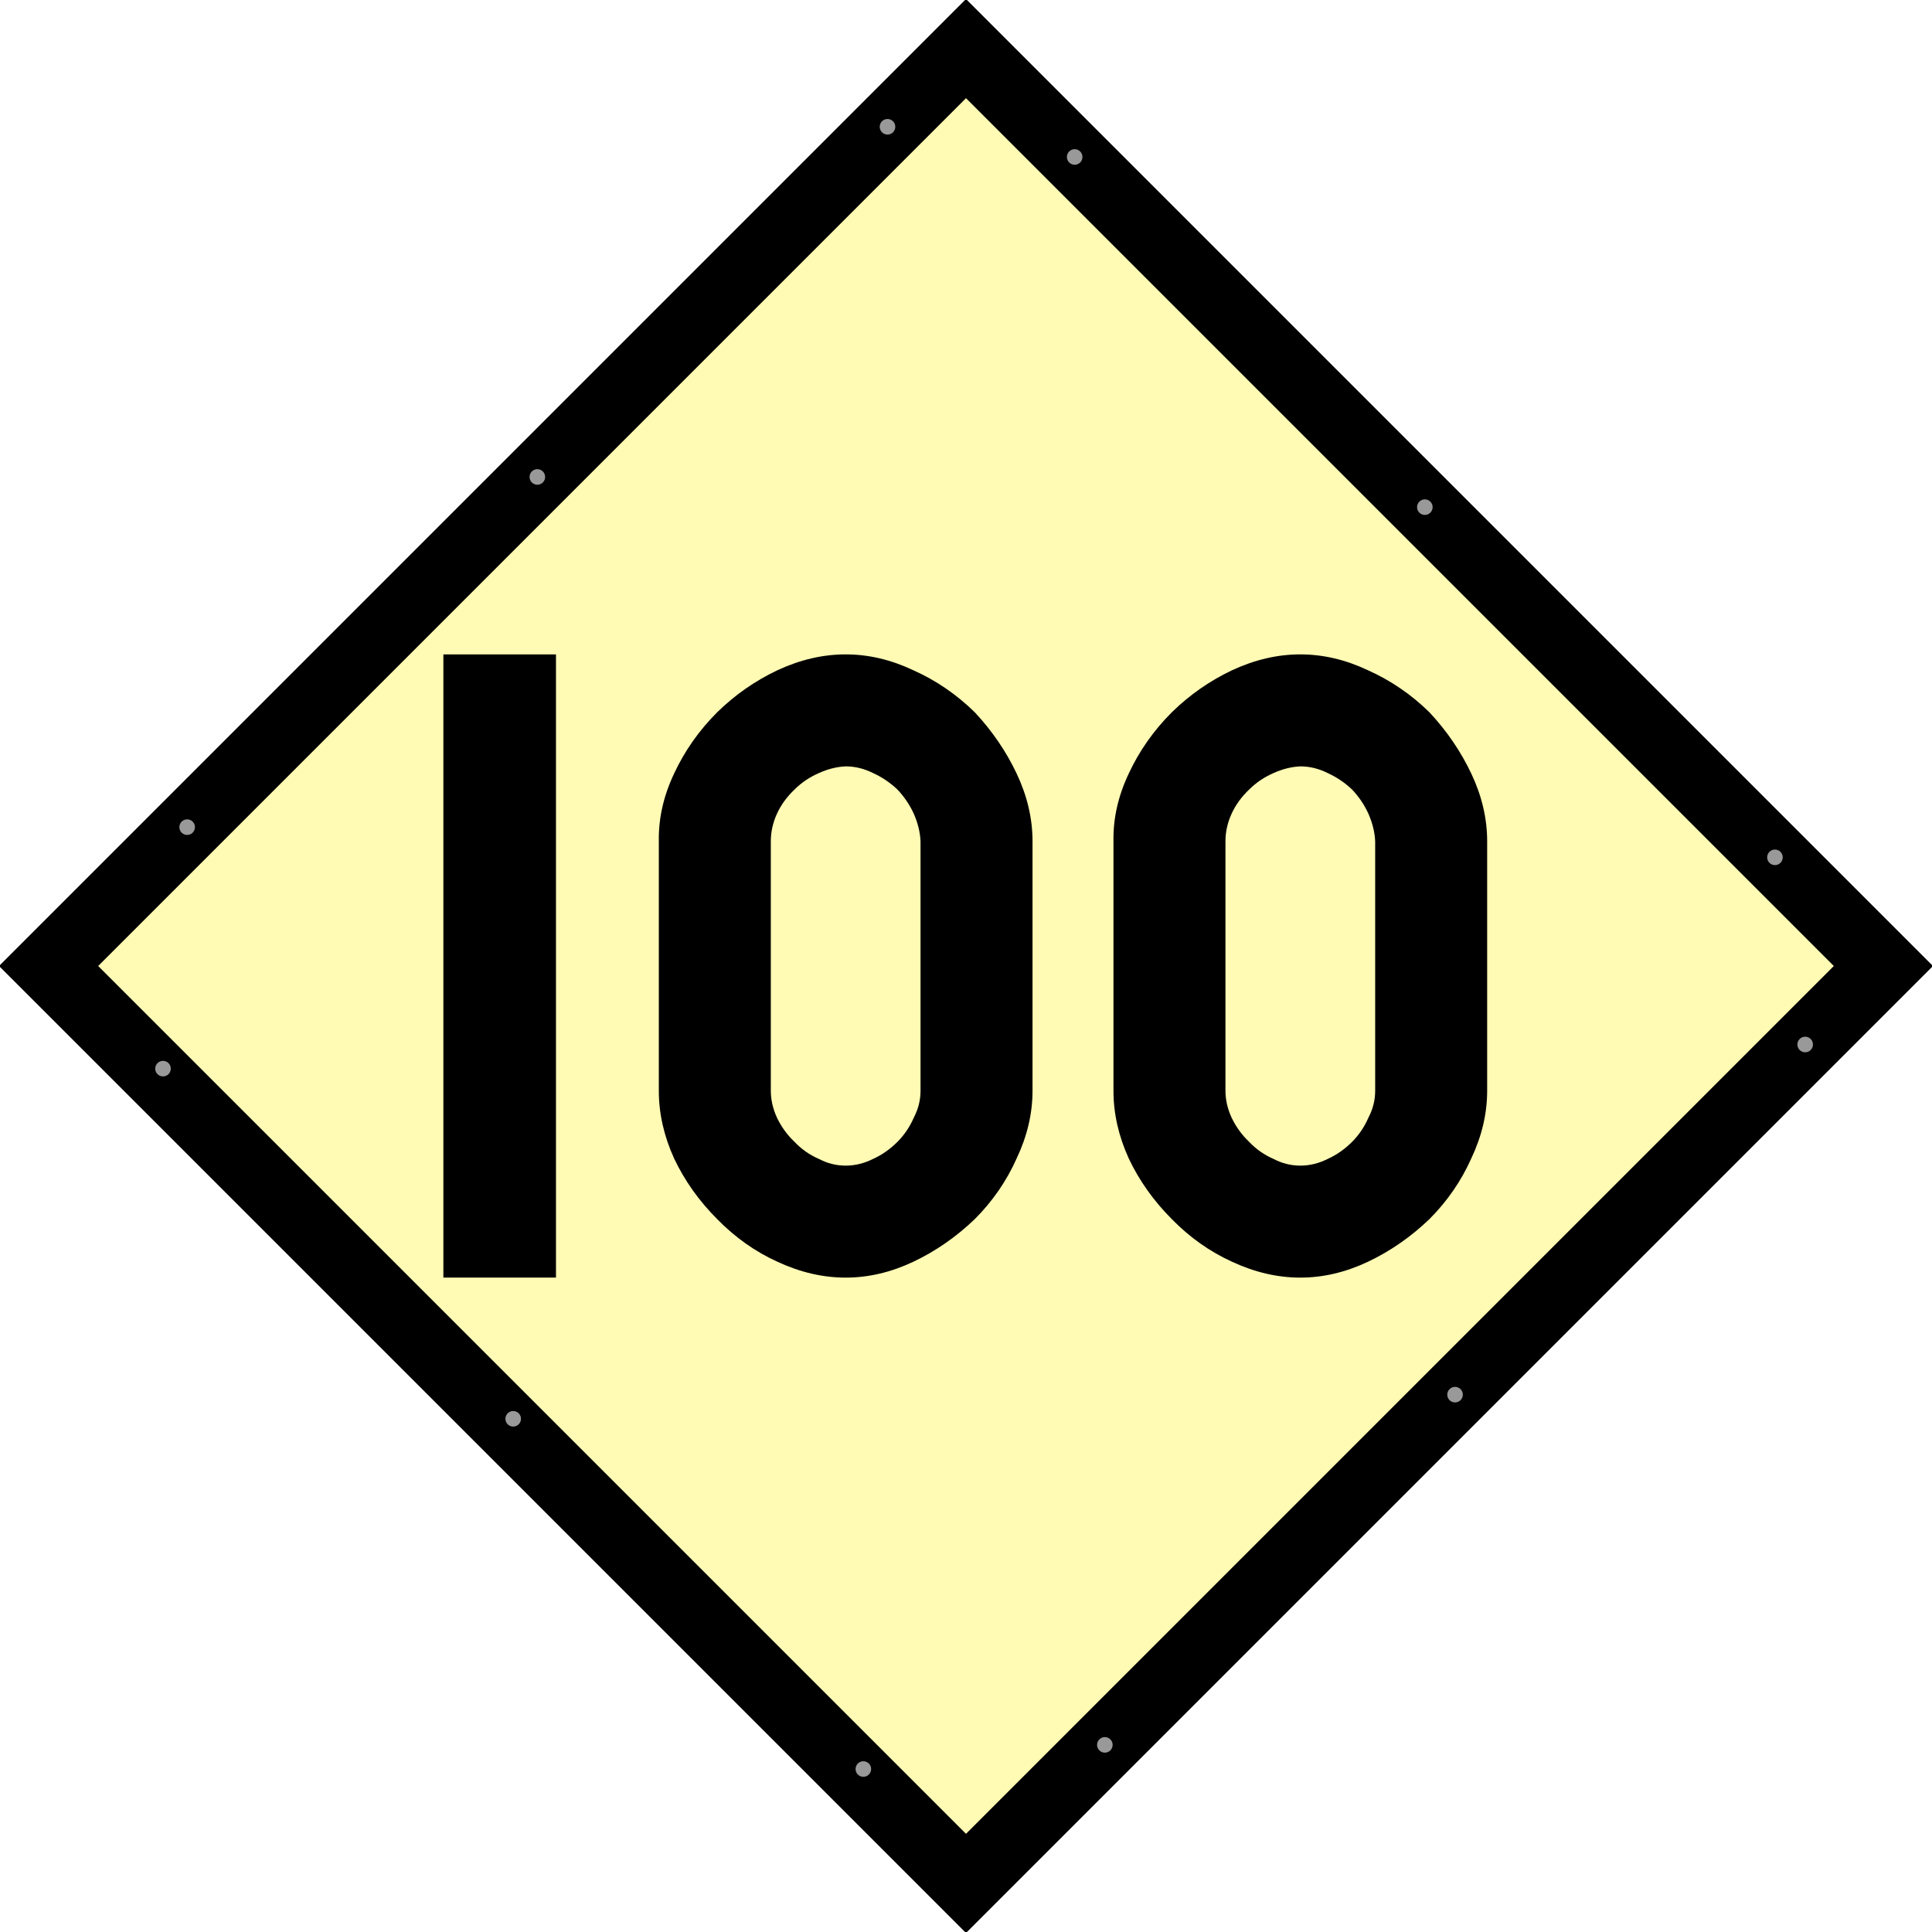
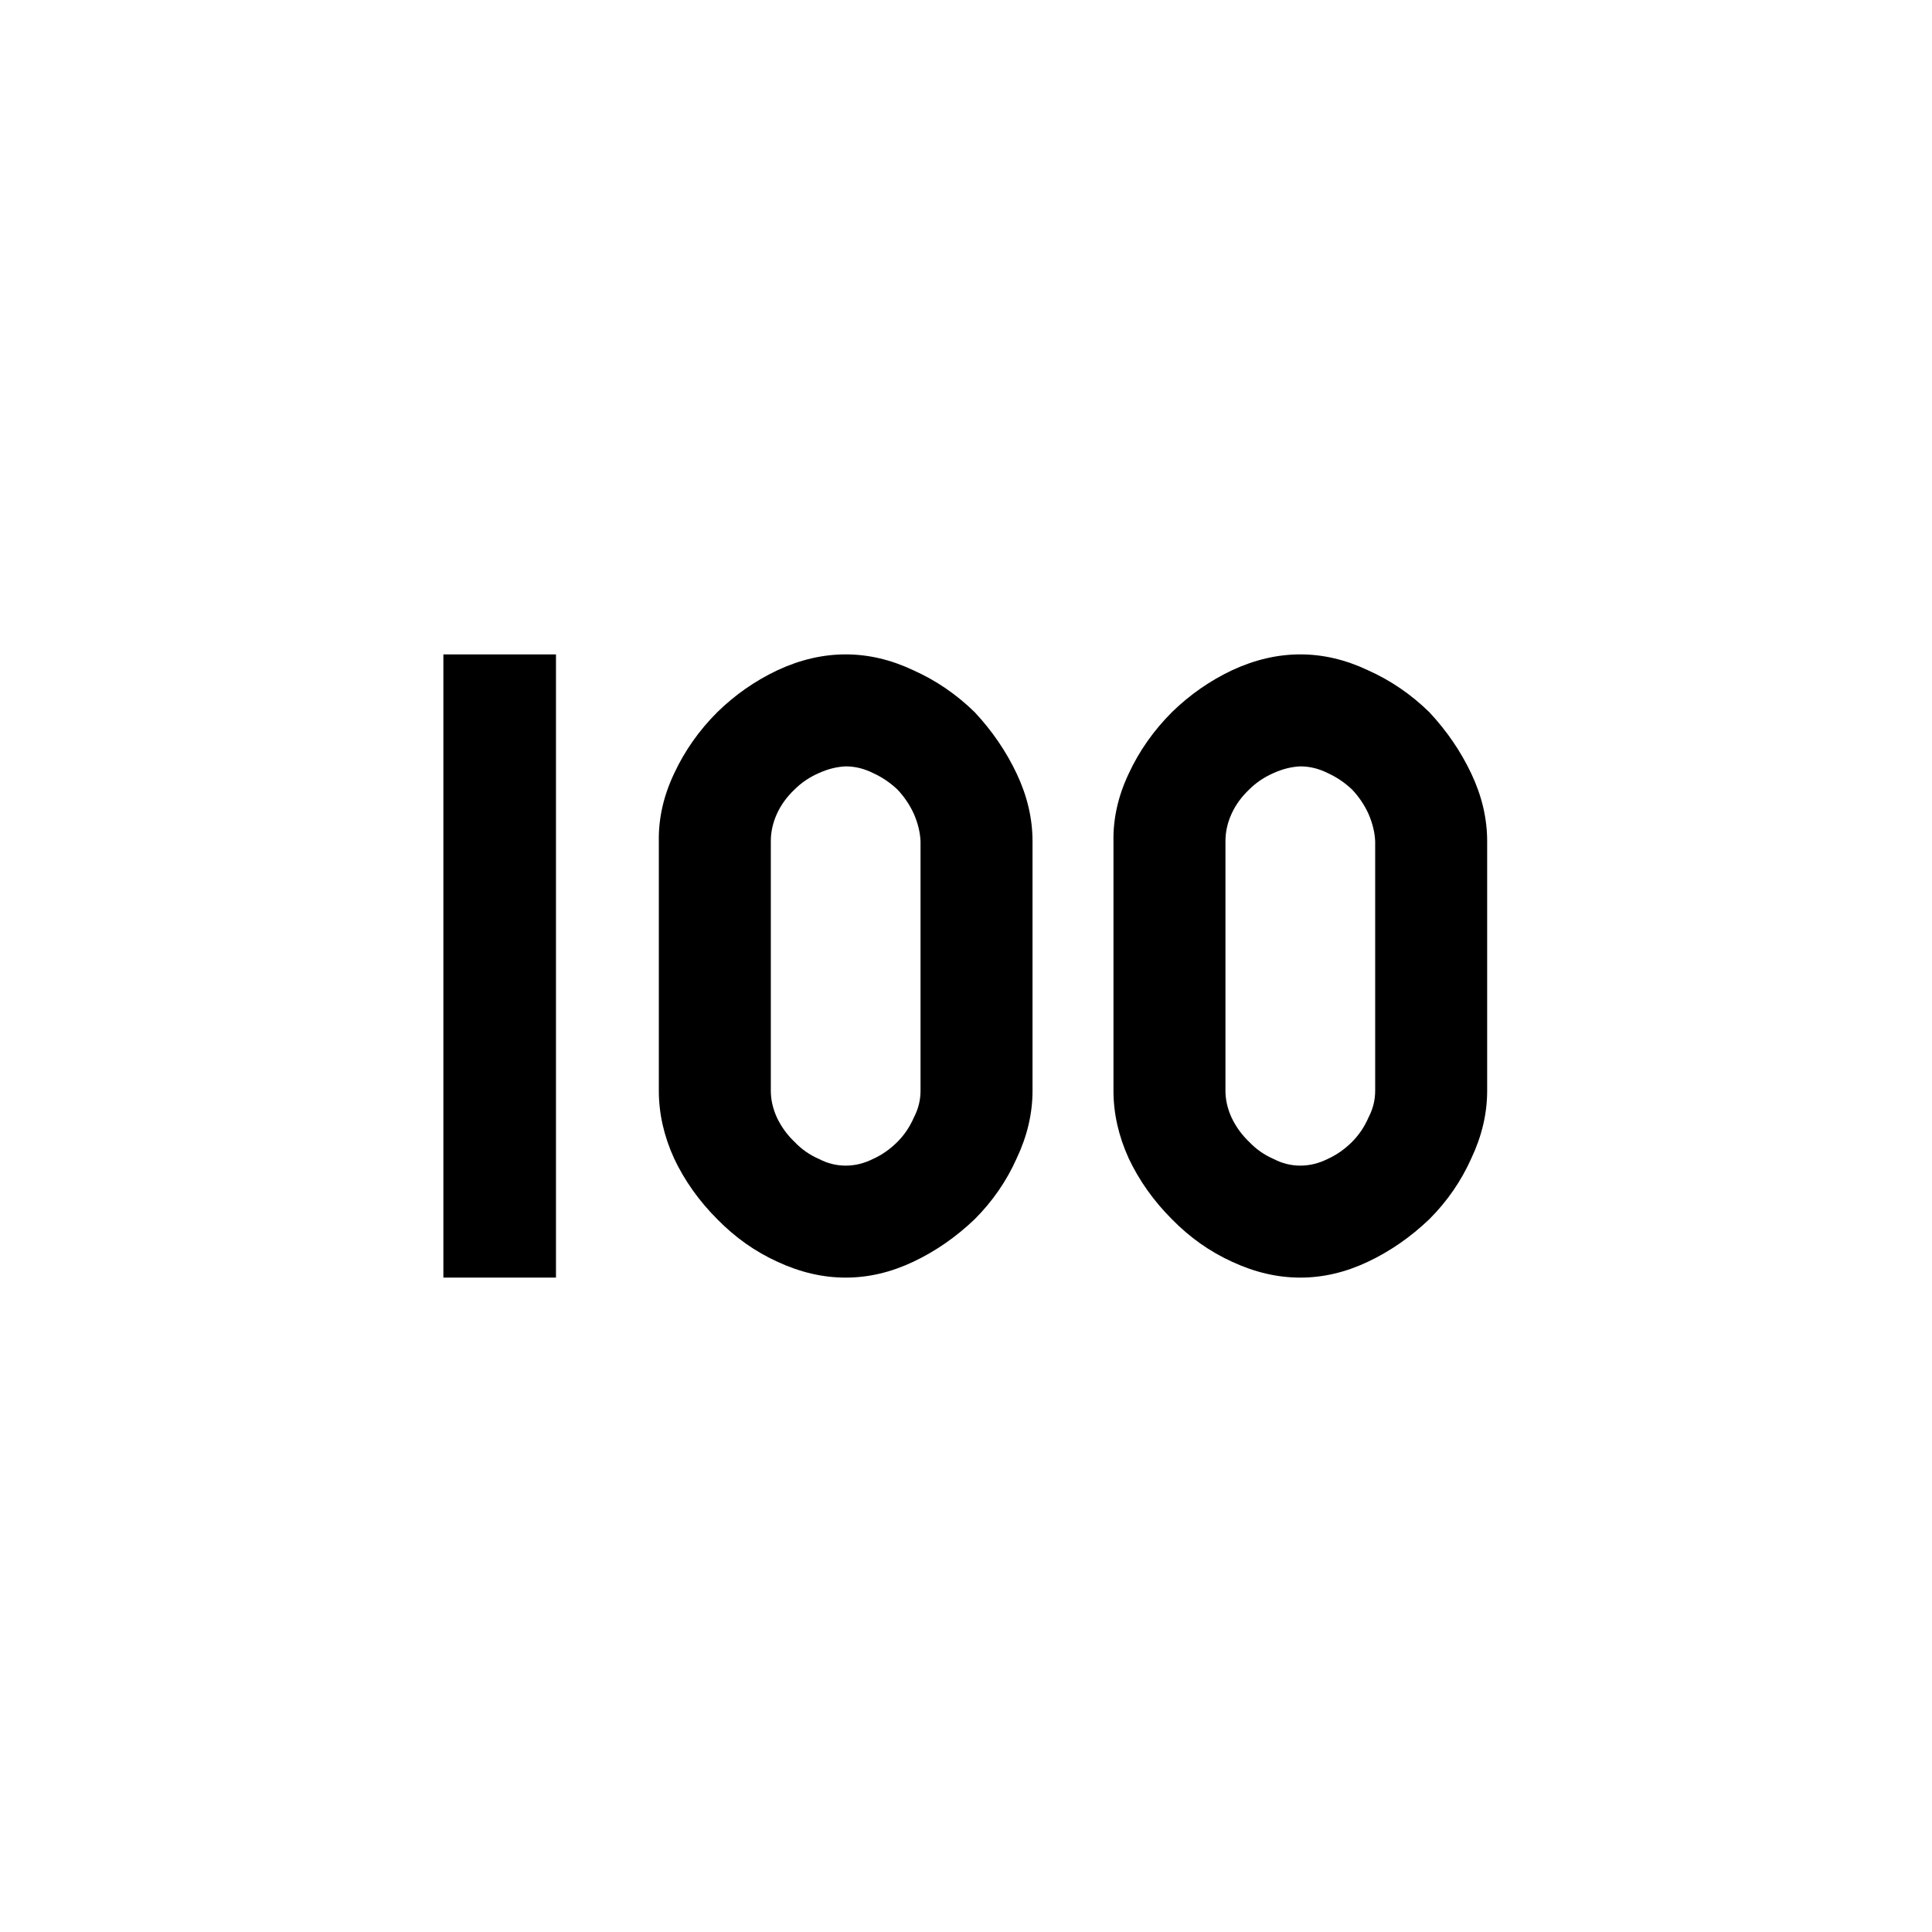
<svg xmlns="http://www.w3.org/2000/svg" width="31" height="31" viewBox="0 0 1240 1240">
-   <path fill="#fffab4" stroke="#000" stroke-linecap="square" stroke-width="45" d="M620 31.2 1208.8 620 620 1208.8 31.2 620Z" />
-   <path fill="#999" d="M574.62 81.375a5 5 0 0 1-5 5 5 5 0 0 1-5-5 5 5 0 0 1 5-5 5 5 0 0 1 5 5M349.88 306.12a5 5 0 0 1-5 5 5 5 0 0 1-5-5 5 5 0 0 1 5-5 5 5 0 0 1 5 5M125.12 530.88a5 5 0 0 1-5 5 5 5 0 0 1-5-5 5 5 0 0 1 5-5 5 5 0 0 1 5 5m1038.48 139.5a5 5 0 0 1-5 5 5 5 0 0 1-5-5 5 5 0 0 1 5-5 5 5 0 0 1 5 5M938.88 895.12a5 5 0 0 1-5 5 5 5 0 0 1-5-5 5 5 0 0 1 5-5 5 5 0 0 1 5 5M714.12 1119.9a5 5 0 0 1-5 5 5 5 0 0 1-5-5 5 5 0 0 1 5-5 5 5 0 0 1 5 5M694.75 100.75a5 5 0 0 1-5 5 5 5 0 0 1-5-5 5 5 0 0 1 5-5 5 5 0 0 1 5 5M919.5 325.5a5 5 0 0 1-5 5 5 5 0 0 1-5-5 5 5 0 0 1 5-5 5 5 0 0 1 5 5m224.7 224.75a5 5 0 0 1-5 5 5 5 0 0 1-5-5 5 5 0 0 1 5-5 5 5 0 0 1 5 5M109.62 685.88a5 5 0 0 1-5 5 5 5 0 0 1-5-5 5 5 0 0 1 5-5 5 5 0 0 1 5 5m224.76 224.74a5 5 0 0 1-5 5 5 5 0 0 1-5-5 5 5 0 0 1 5-5 5 5 0 0 1 5 5m224.74 224.78a5 5 0 0 1-5 5 5 5 0 0 1-5-5 5 5 0 0 1 5-5 5 5 0 0 1 5 5" />
  <path d="M284.57 820h72.266V420H284.57Zm258.203 0q21.875 0 43.36-10.156t39.453-27.344q17.187-17.187 26.953-39.062 10.156-21.485 10.156-43.36V539.922q0-21.875-10.156-43.36t-26.953-39.453q-17.578-17.187-39.453-26.953Q564.648 420 542.773 420t-43.75 10.156q-21.484 10.156-38.671 26.953-17.579 17.579-27.735 39.454-10.156 21.484-9.765 43.359v160.156q0 21.875 9.765 43.36 10.156 21.484 27.735 39.062 17.187 17.578 38.671 27.344Q520.898 820 542.773 820m0-71.875q-8.984 0-17.187-4.297-8.984-3.906-15.625-10.937-7.031-6.641-11.328-15.625-3.906-8.594-3.906-17.188V539.922q0-8.985 3.906-17.578t11.328-15.625q6.64-6.64 15.625-10.547 8.594-3.906 17.187-4.297 8.985 0 17.579 4.297 8.593 3.906 15.625 10.547 6.64 7.031 10.546 15.625 3.907 8.984 4.297 17.578v160.156q0 8.985-4.297 17.188-3.906 8.984-10.546 15.625-7.032 7.03-15.625 10.937-8.594 4.297-17.579 4.297M834.57 820q21.875 0 43.36-10.156t39.453-27.344q17.187-17.187 26.953-39.062 10.156-21.485 10.156-43.36V539.922q0-21.875-10.156-43.36t-26.953-39.453q-17.578-17.187-39.453-26.953Q856.445 420 834.57 420t-43.75 10.156q-21.484 10.156-38.672 26.953-17.578 17.579-27.734 39.454-10.156 21.484-9.766 43.359v160.156q0 21.875 9.766 43.36 10.156 21.484 27.734 39.062 17.188 17.578 38.672 27.344Q812.695 820 834.57 820m0-71.875q-8.984 0-17.187-4.297-8.985-3.906-15.625-10.937-7.031-6.641-11.328-15.625-3.907-8.594-3.907-17.188V539.922q0-8.985 3.907-17.578t11.328-15.625q6.64-6.64 15.625-10.547 8.594-3.906 17.187-4.297 8.985 0 17.578 4.297 8.594 3.906 15.625 10.547 6.641 7.031 10.547 15.625 3.907 8.984 4.297 17.578v160.156q0 8.985-4.297 17.188-3.906 8.984-10.547 15.625-7.03 7.03-15.625 10.937-8.593 4.297-17.578 4.297" aria-label="100" font-family="PoliceSNCF" font-size="400" text-anchor="middle" />
</svg>
